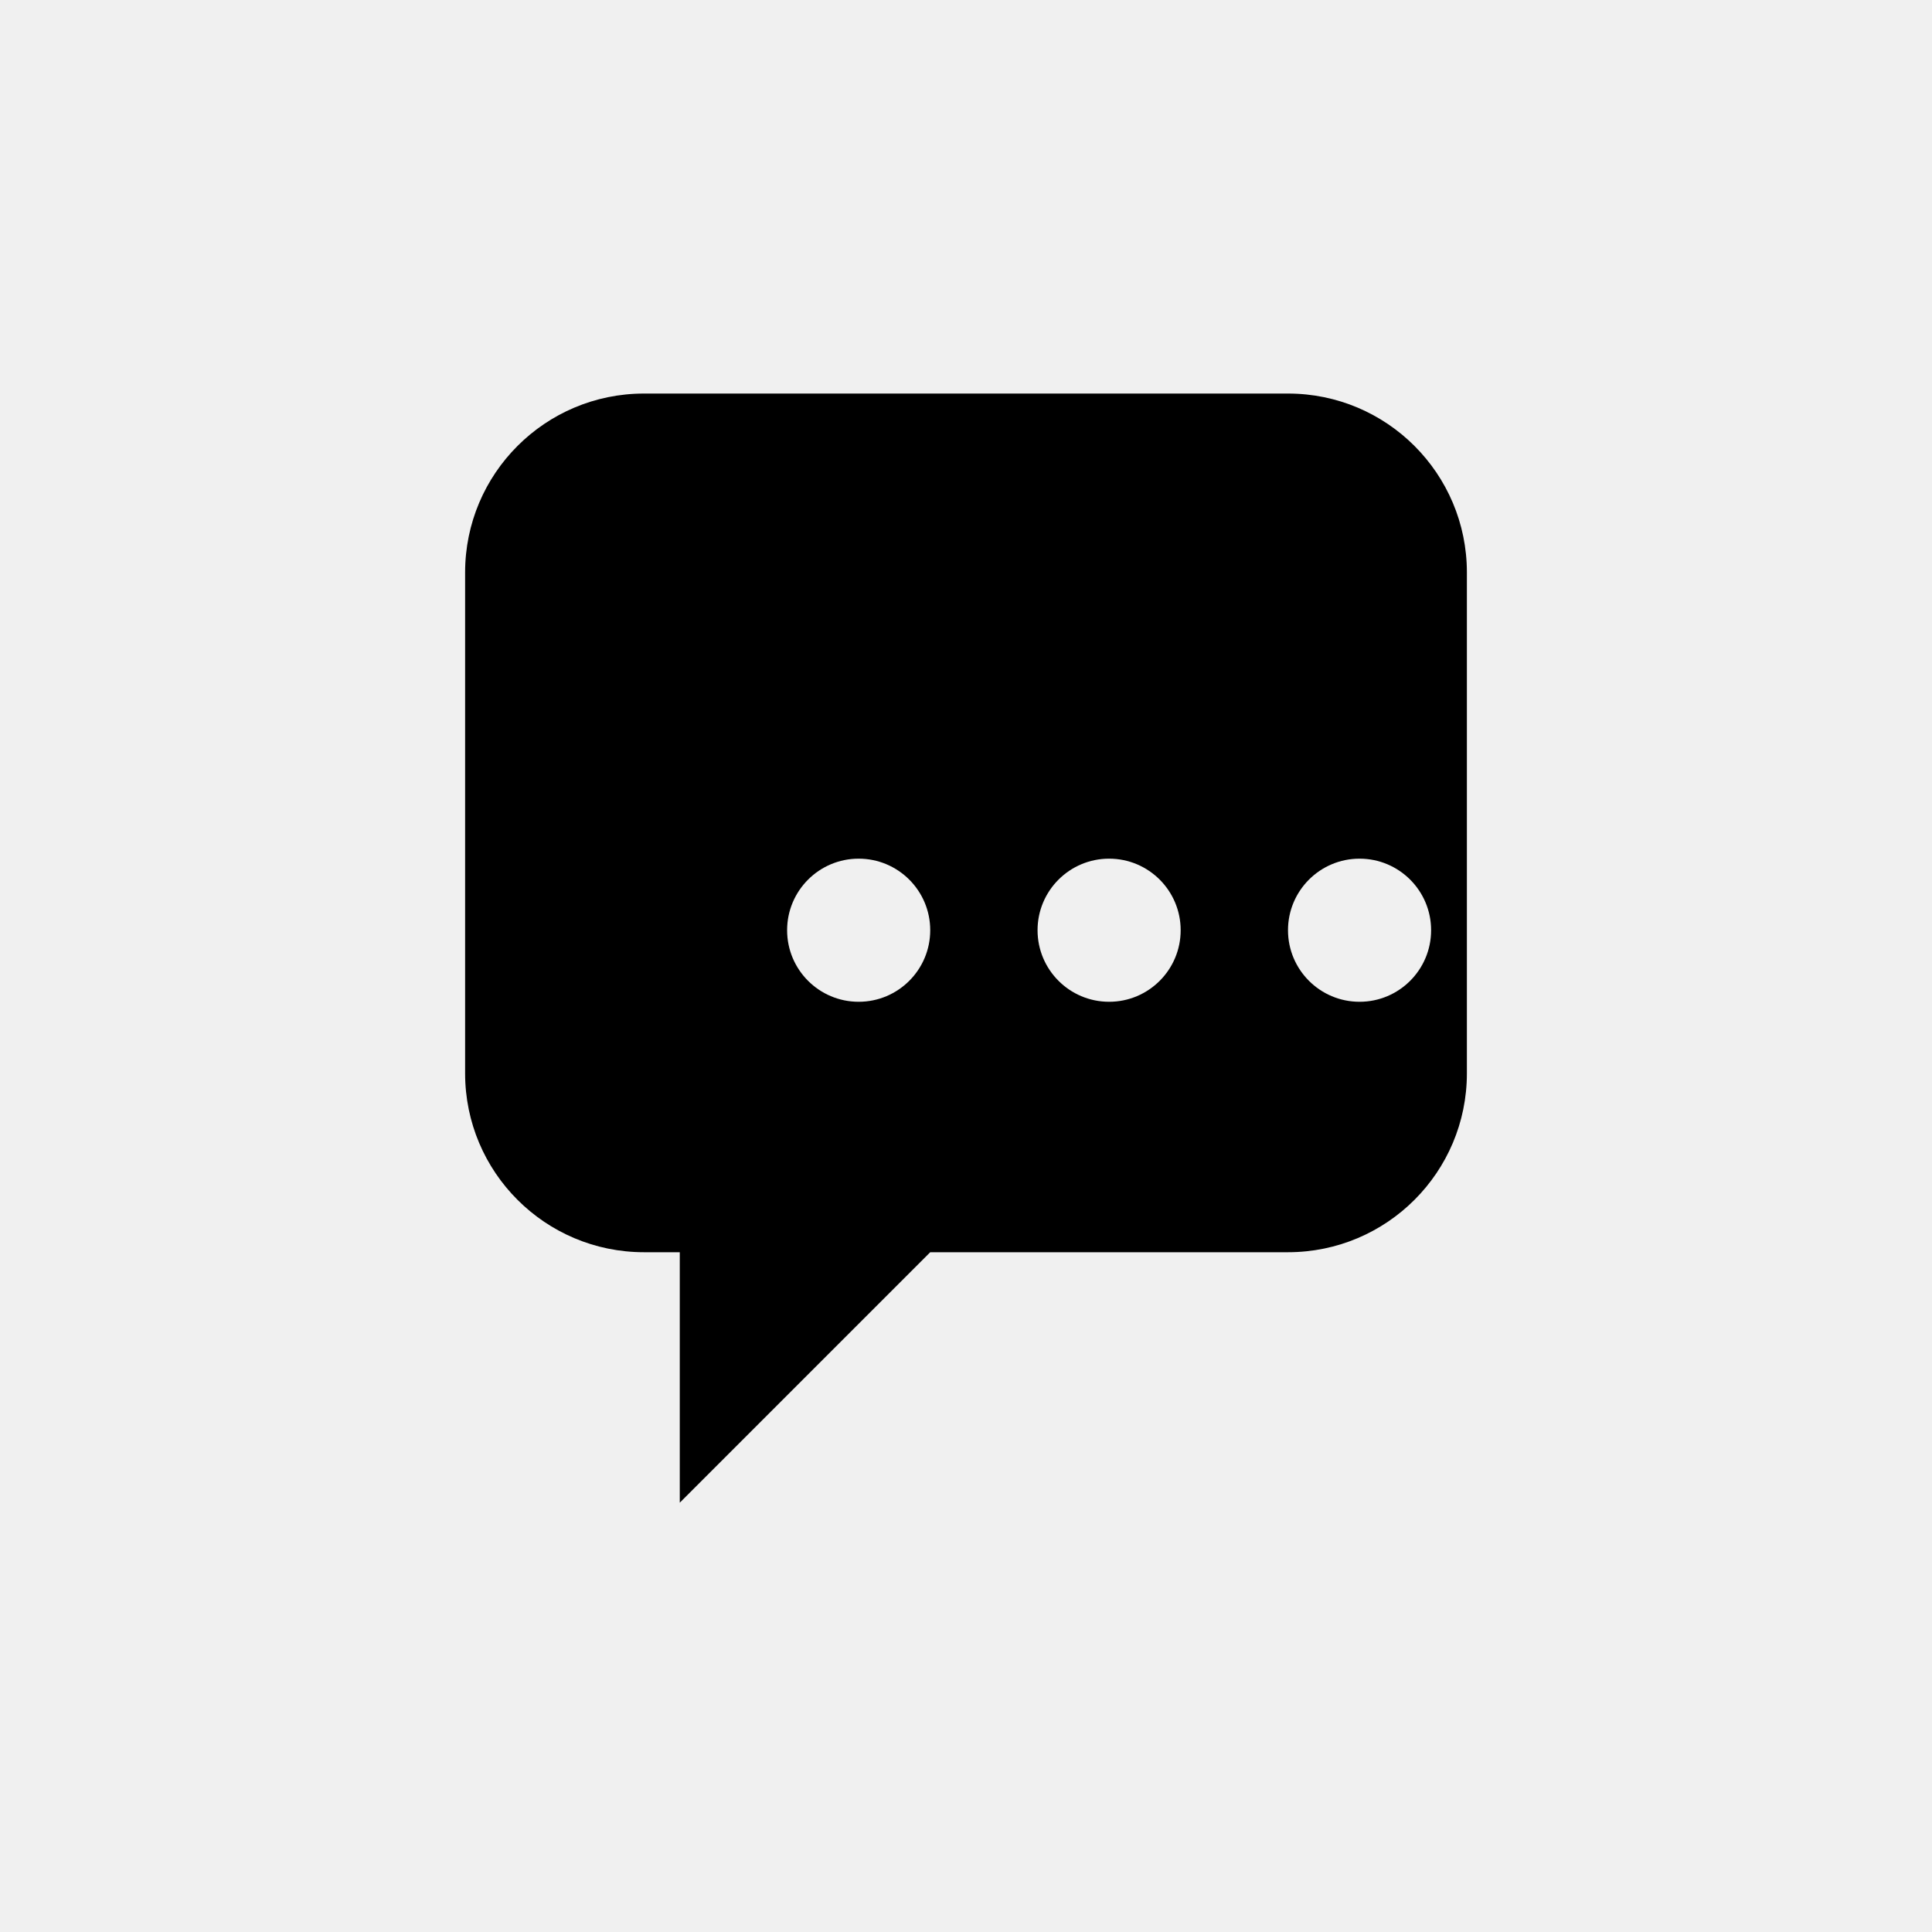
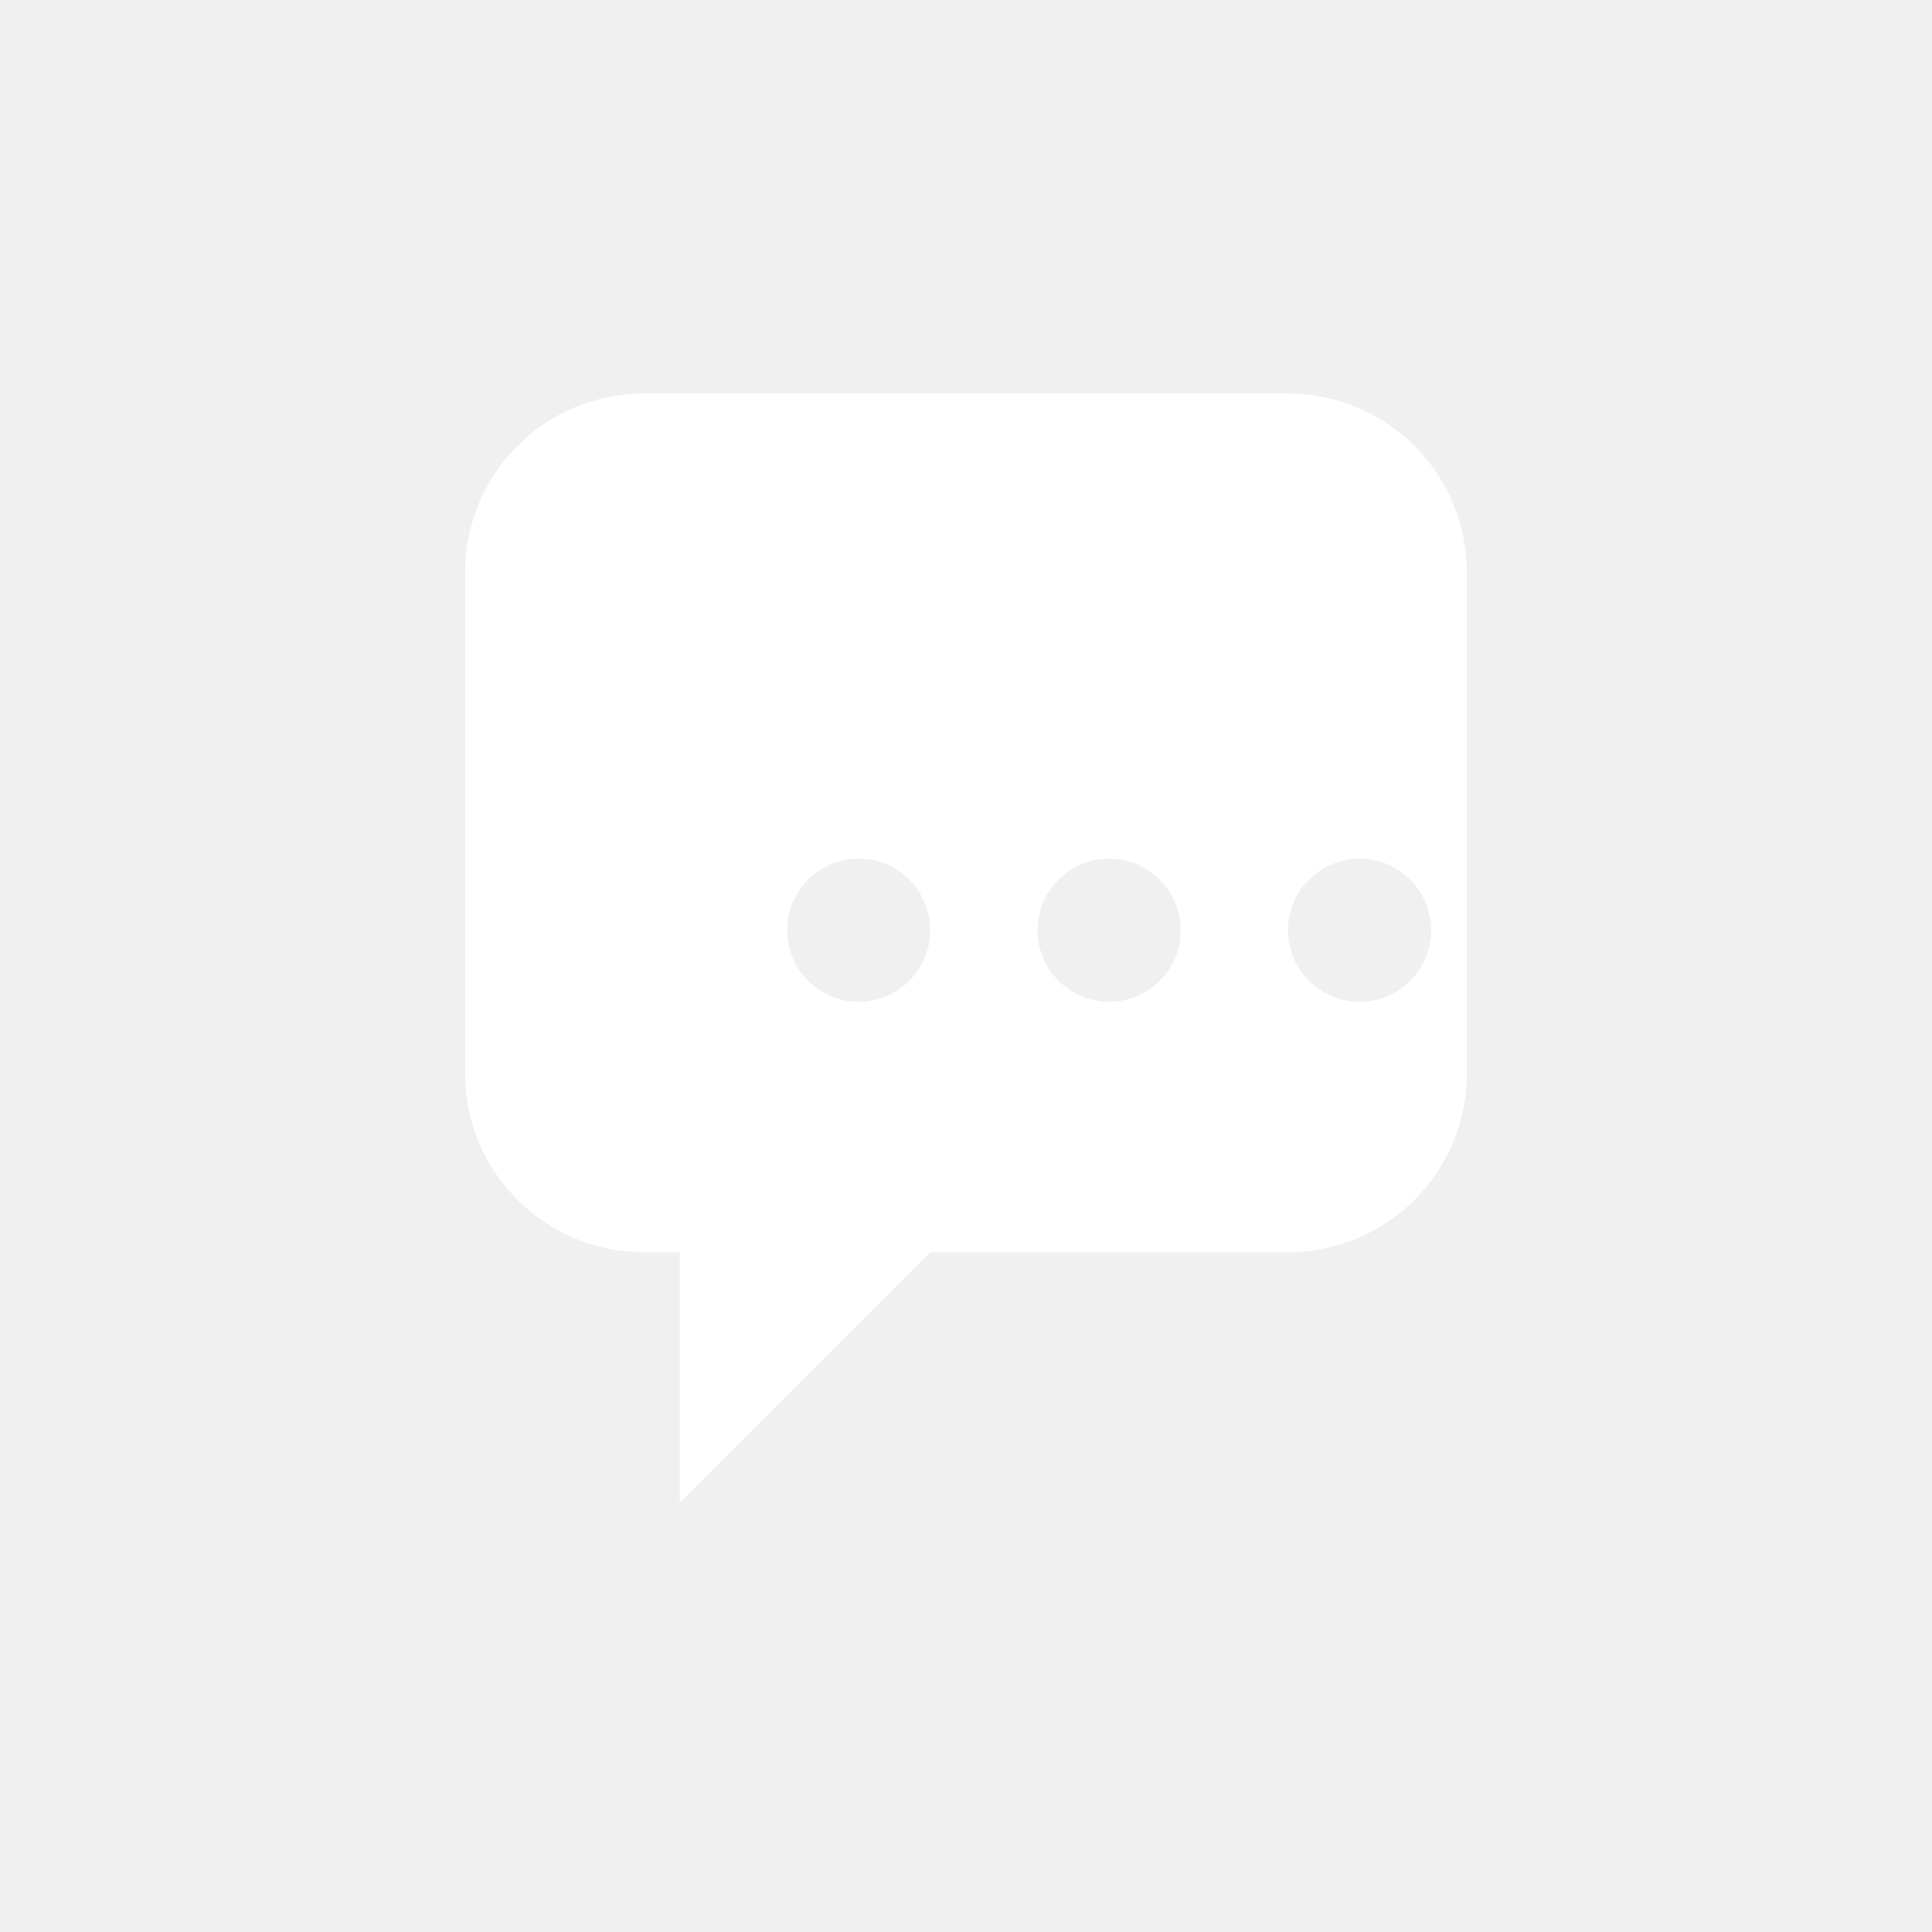
<svg xmlns="http://www.w3.org/2000/svg" width="108" height="108" viewBox="0 0 108 108">
-   <path fill="#000000" fill-rule="evenodd" d="M26 32c0-5.523 4.477-10 10-10h36c5.523 0 10 4.477 10 10v28c0 5.523-4.477 10-10 10H52L38 84V70H36c-5.523 0-10-4.477-10-10V32zm18 20a4 4 0 1 0 8 0 4 4 0 1 0-8 0zm14 0a4 4 0 1 0 8 0 4 4 0 1 0-8 0zm14 0a4 4 0 1 0 8 0 4 4 0 1 0-8 0z" />
+   <path fill="#FFFFFF" fill-rule="evenodd" d="M26 32c0-5.523 4.477-10 10-10h36c5.523 0 10 4.477 10 10v28c0 5.523-4.477 10-10 10H52L38 84V70H36c-5.523 0-10-4.477-10-10V32zm18 20a4 4 0 1 0 8 0 4 4 0 1 0-8 0zm14 0a4 4 0 1 0 8 0 4 4 0 1 0-8 0zm14 0a4 4 0 1 0 8 0 4 4 0 1 0-8 0z" />
</svg>
